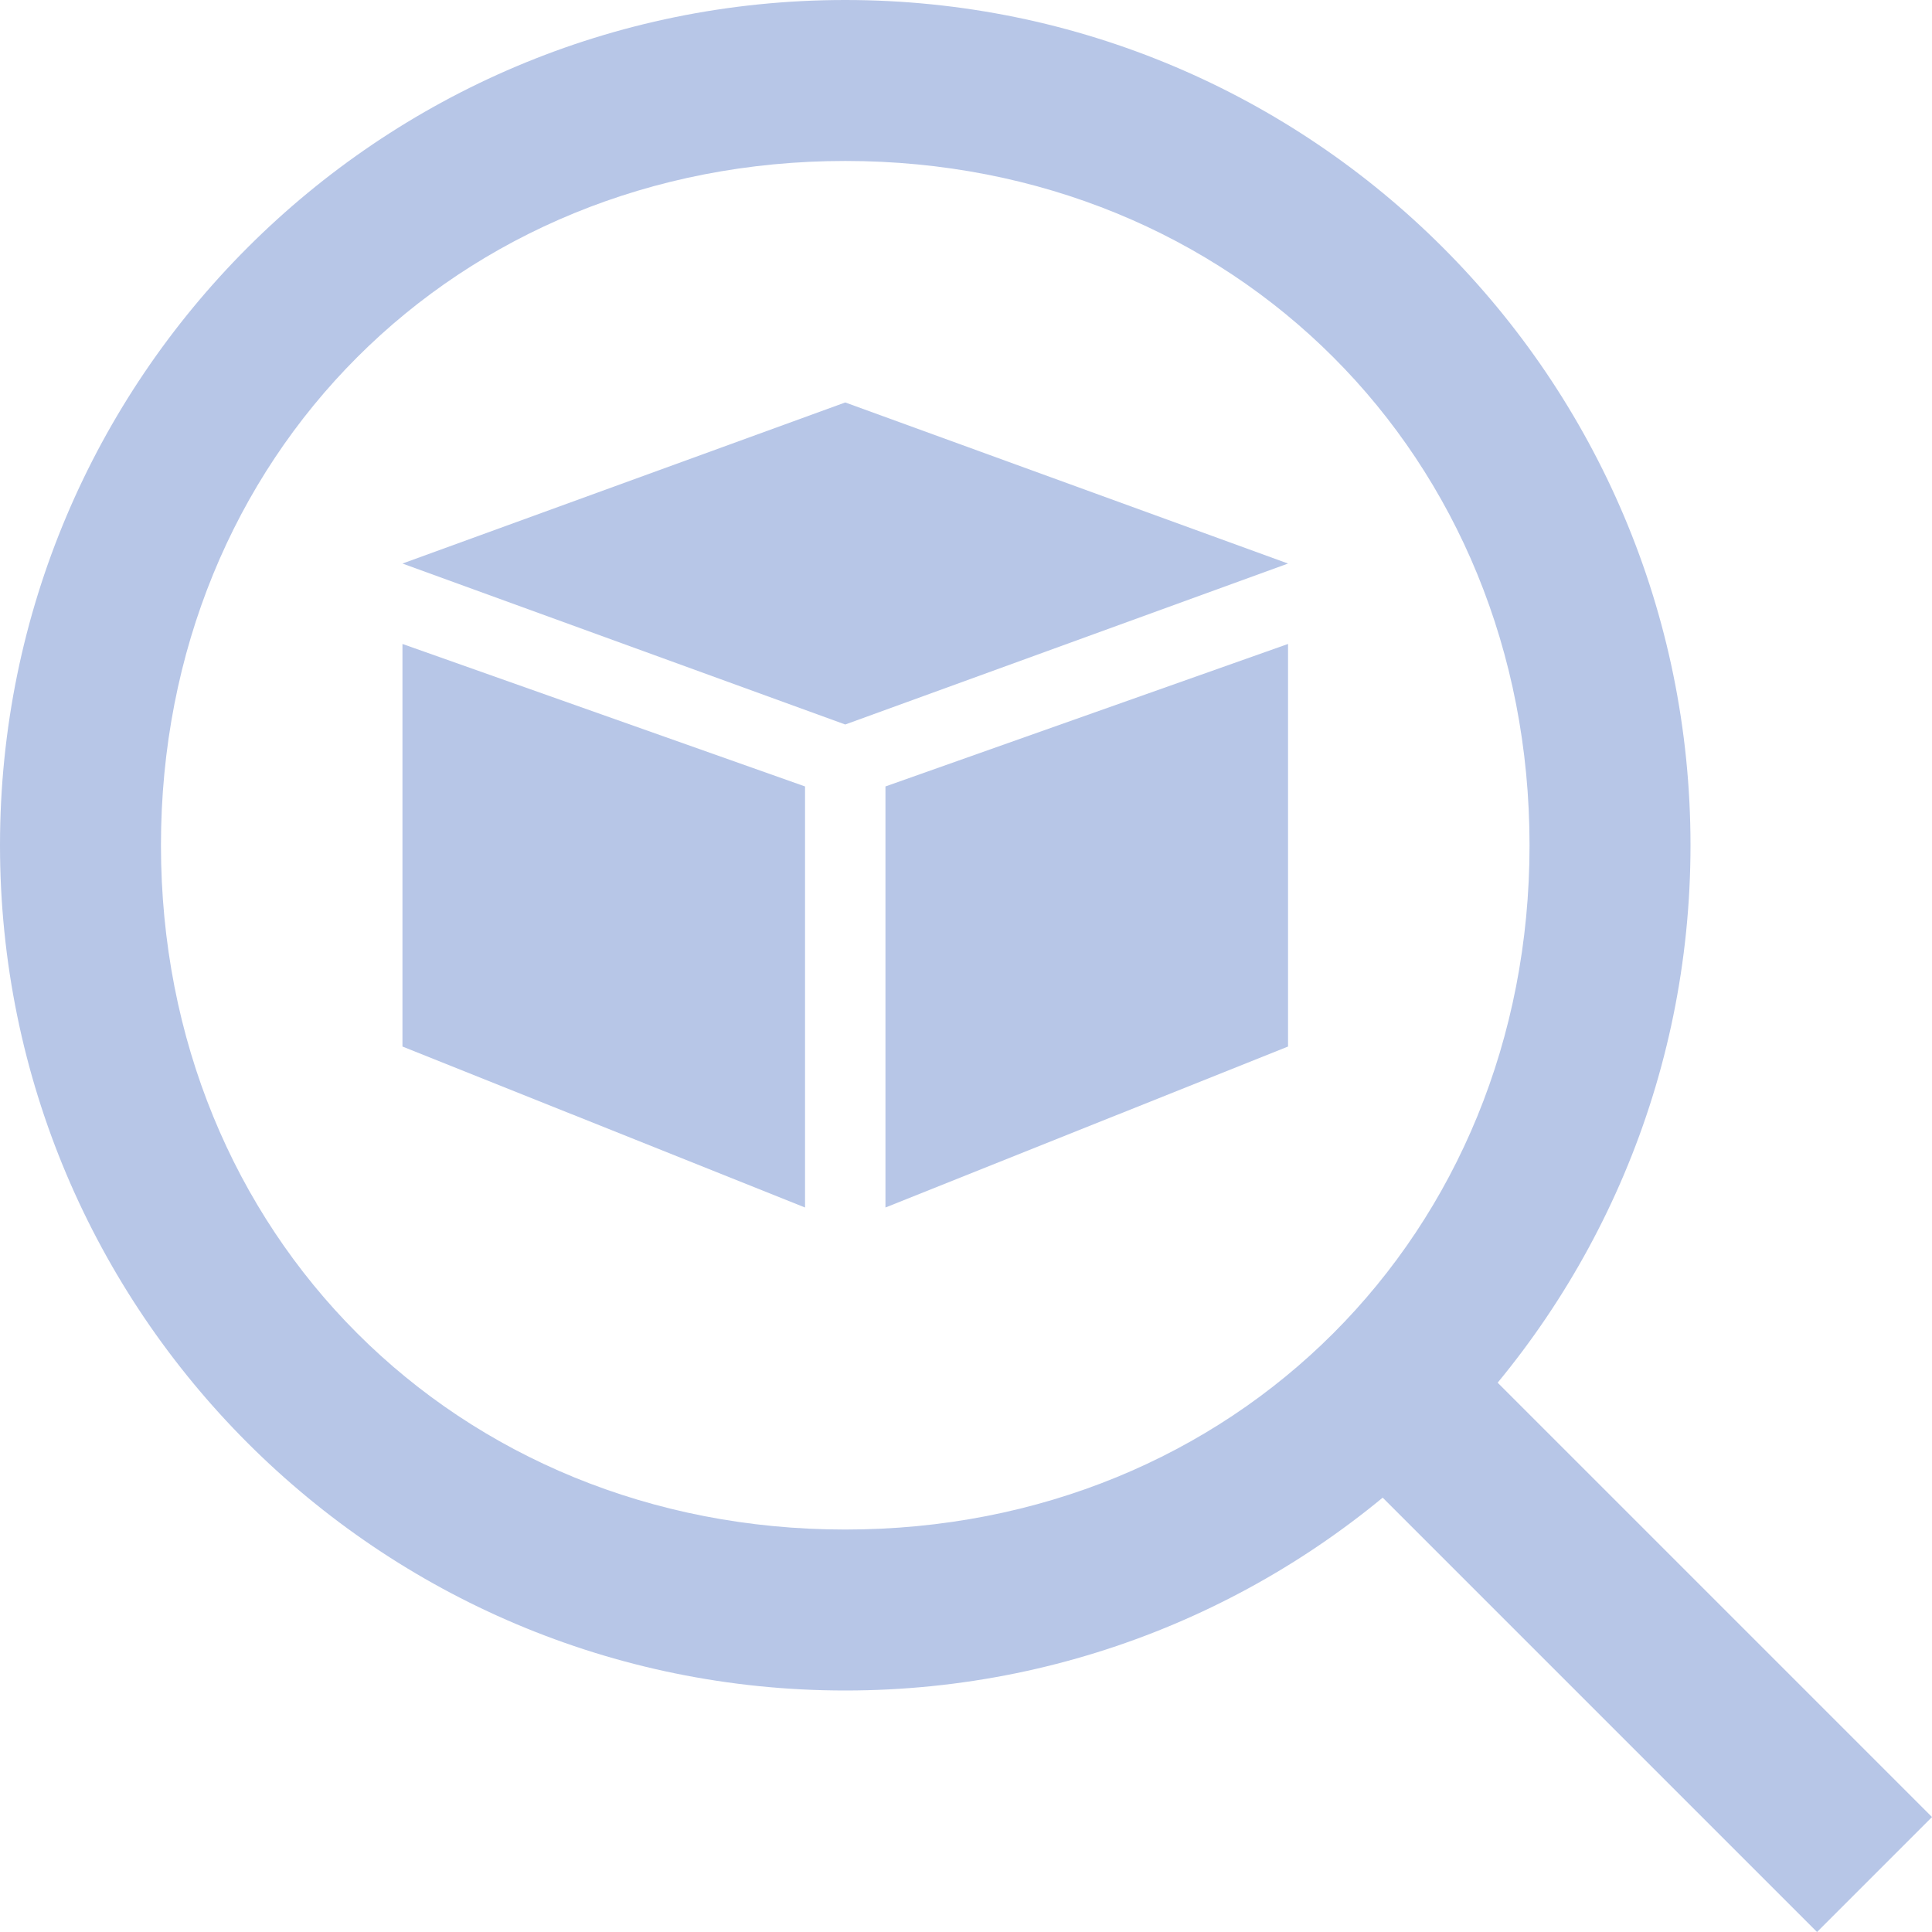
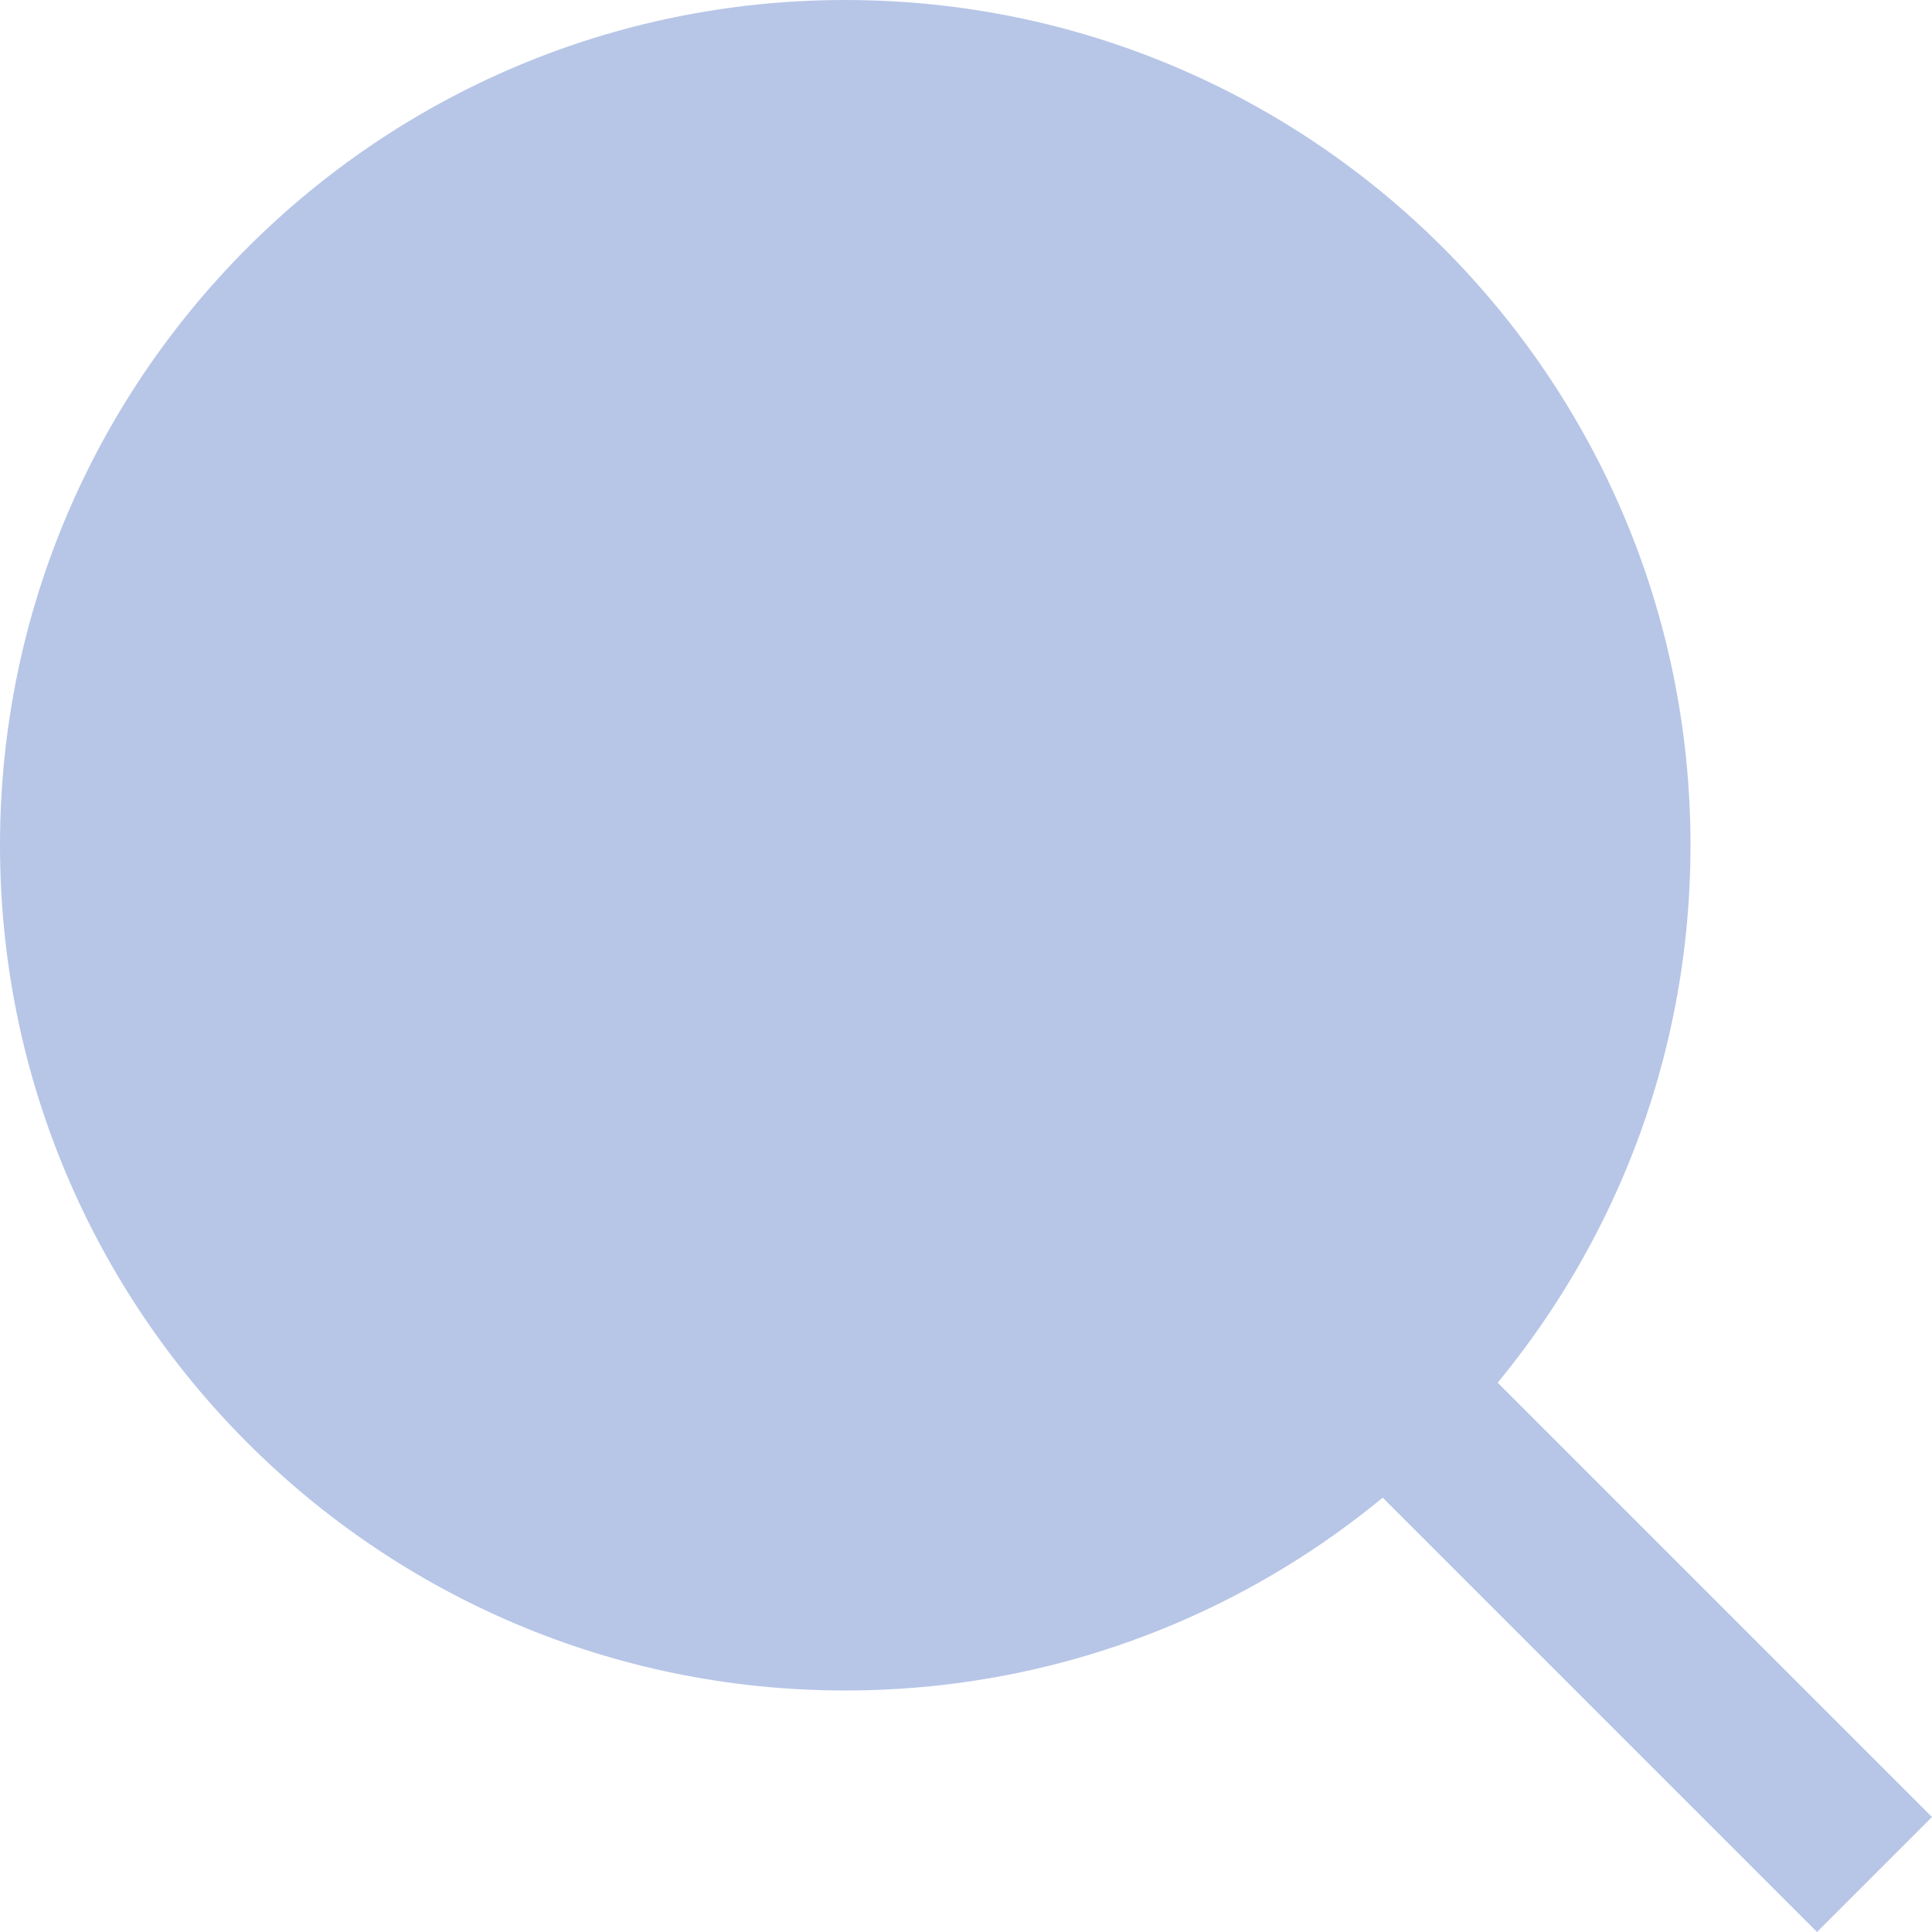
<svg xmlns="http://www.w3.org/2000/svg" width="16" height="16" viewBox="0 0 16 16" fill="none">
-   <path fill-rule="evenodd" clip-rule="evenodd" d="M7 14C10.866 14 14 10.866 14 7C14 3.134 10.866 0 7 0C3.134 0 0 3.134 0 7C0 10.866 3.134 14 7 14ZM7 12.667C10.222 12.667 12.667 10.222 12.667 7C12.667 3.778 10.222 1.333 7 1.333C3.778 1.333 1.333 3.778 1.333 7C1.333 10.222 3.778 12.667 7 12.667Z" fill="#B7C6E7" />
+   <path fillRule="evenodd" clipRule="evenodd" d="M7 14C10.866 14 14 10.866 14 7C14 3.134 10.866 0 7 0C3.134 0 0 3.134 0 7C0 10.866 3.134 14 7 14ZM7 12.667C10.222 12.667 12.667 10.222 12.667 7C12.667 3.778 10.222 1.333 7 1.333C3.778 1.333 1.333 3.778 1.333 7C1.333 10.222 3.778 12.667 7 12.667Z" fill="#B7C6E7" />
  <path d="M7.333 10L10.667 8.667V5.333L7.333 6.513V10Z" fill="#B7C6E7" />
  <path d="M6.667 10L3.333 8.667V5.333L6.667 6.513V10Z" fill="#B7C6E7" />
  <path d="M7 3.333L3.333 4.667L7 6L10.667 4.667L7 3.333Z" fill="#B7C6E7" />
  <path d="M11.952 11L16 15.048L15.048 16L11 11.952L11.952 11Z" fill="#B7C6E7" />
</svg>
